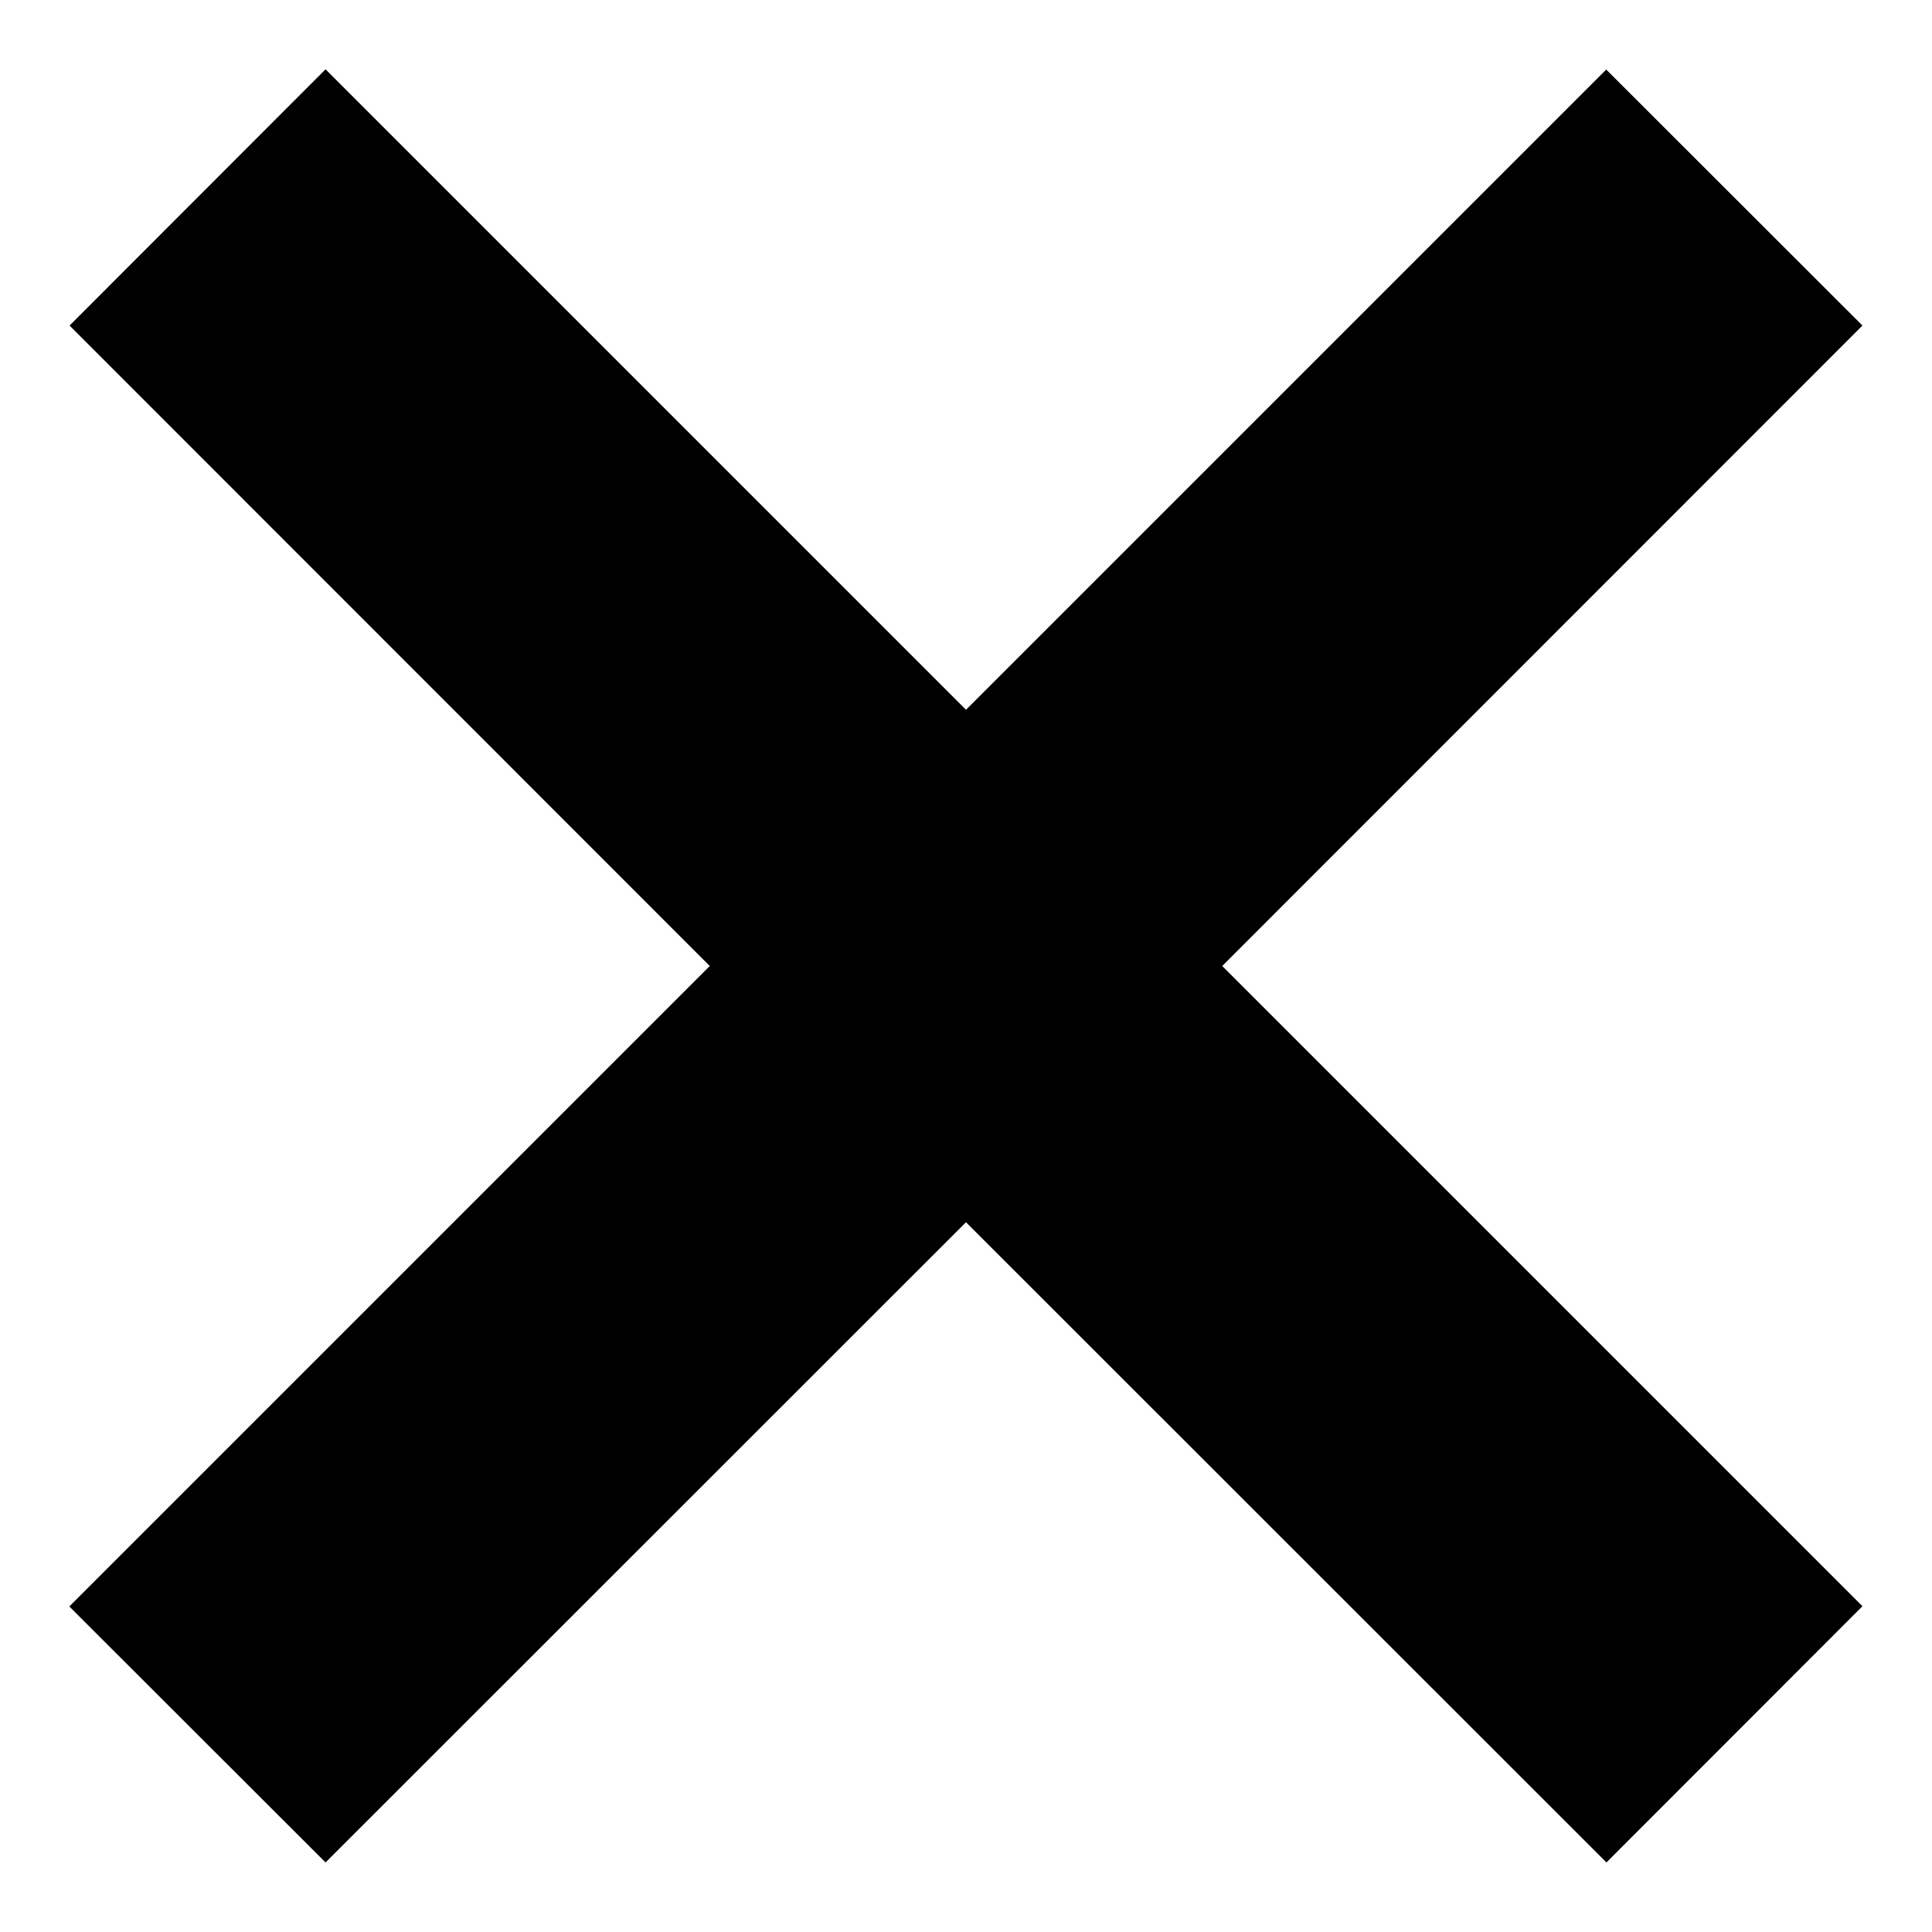
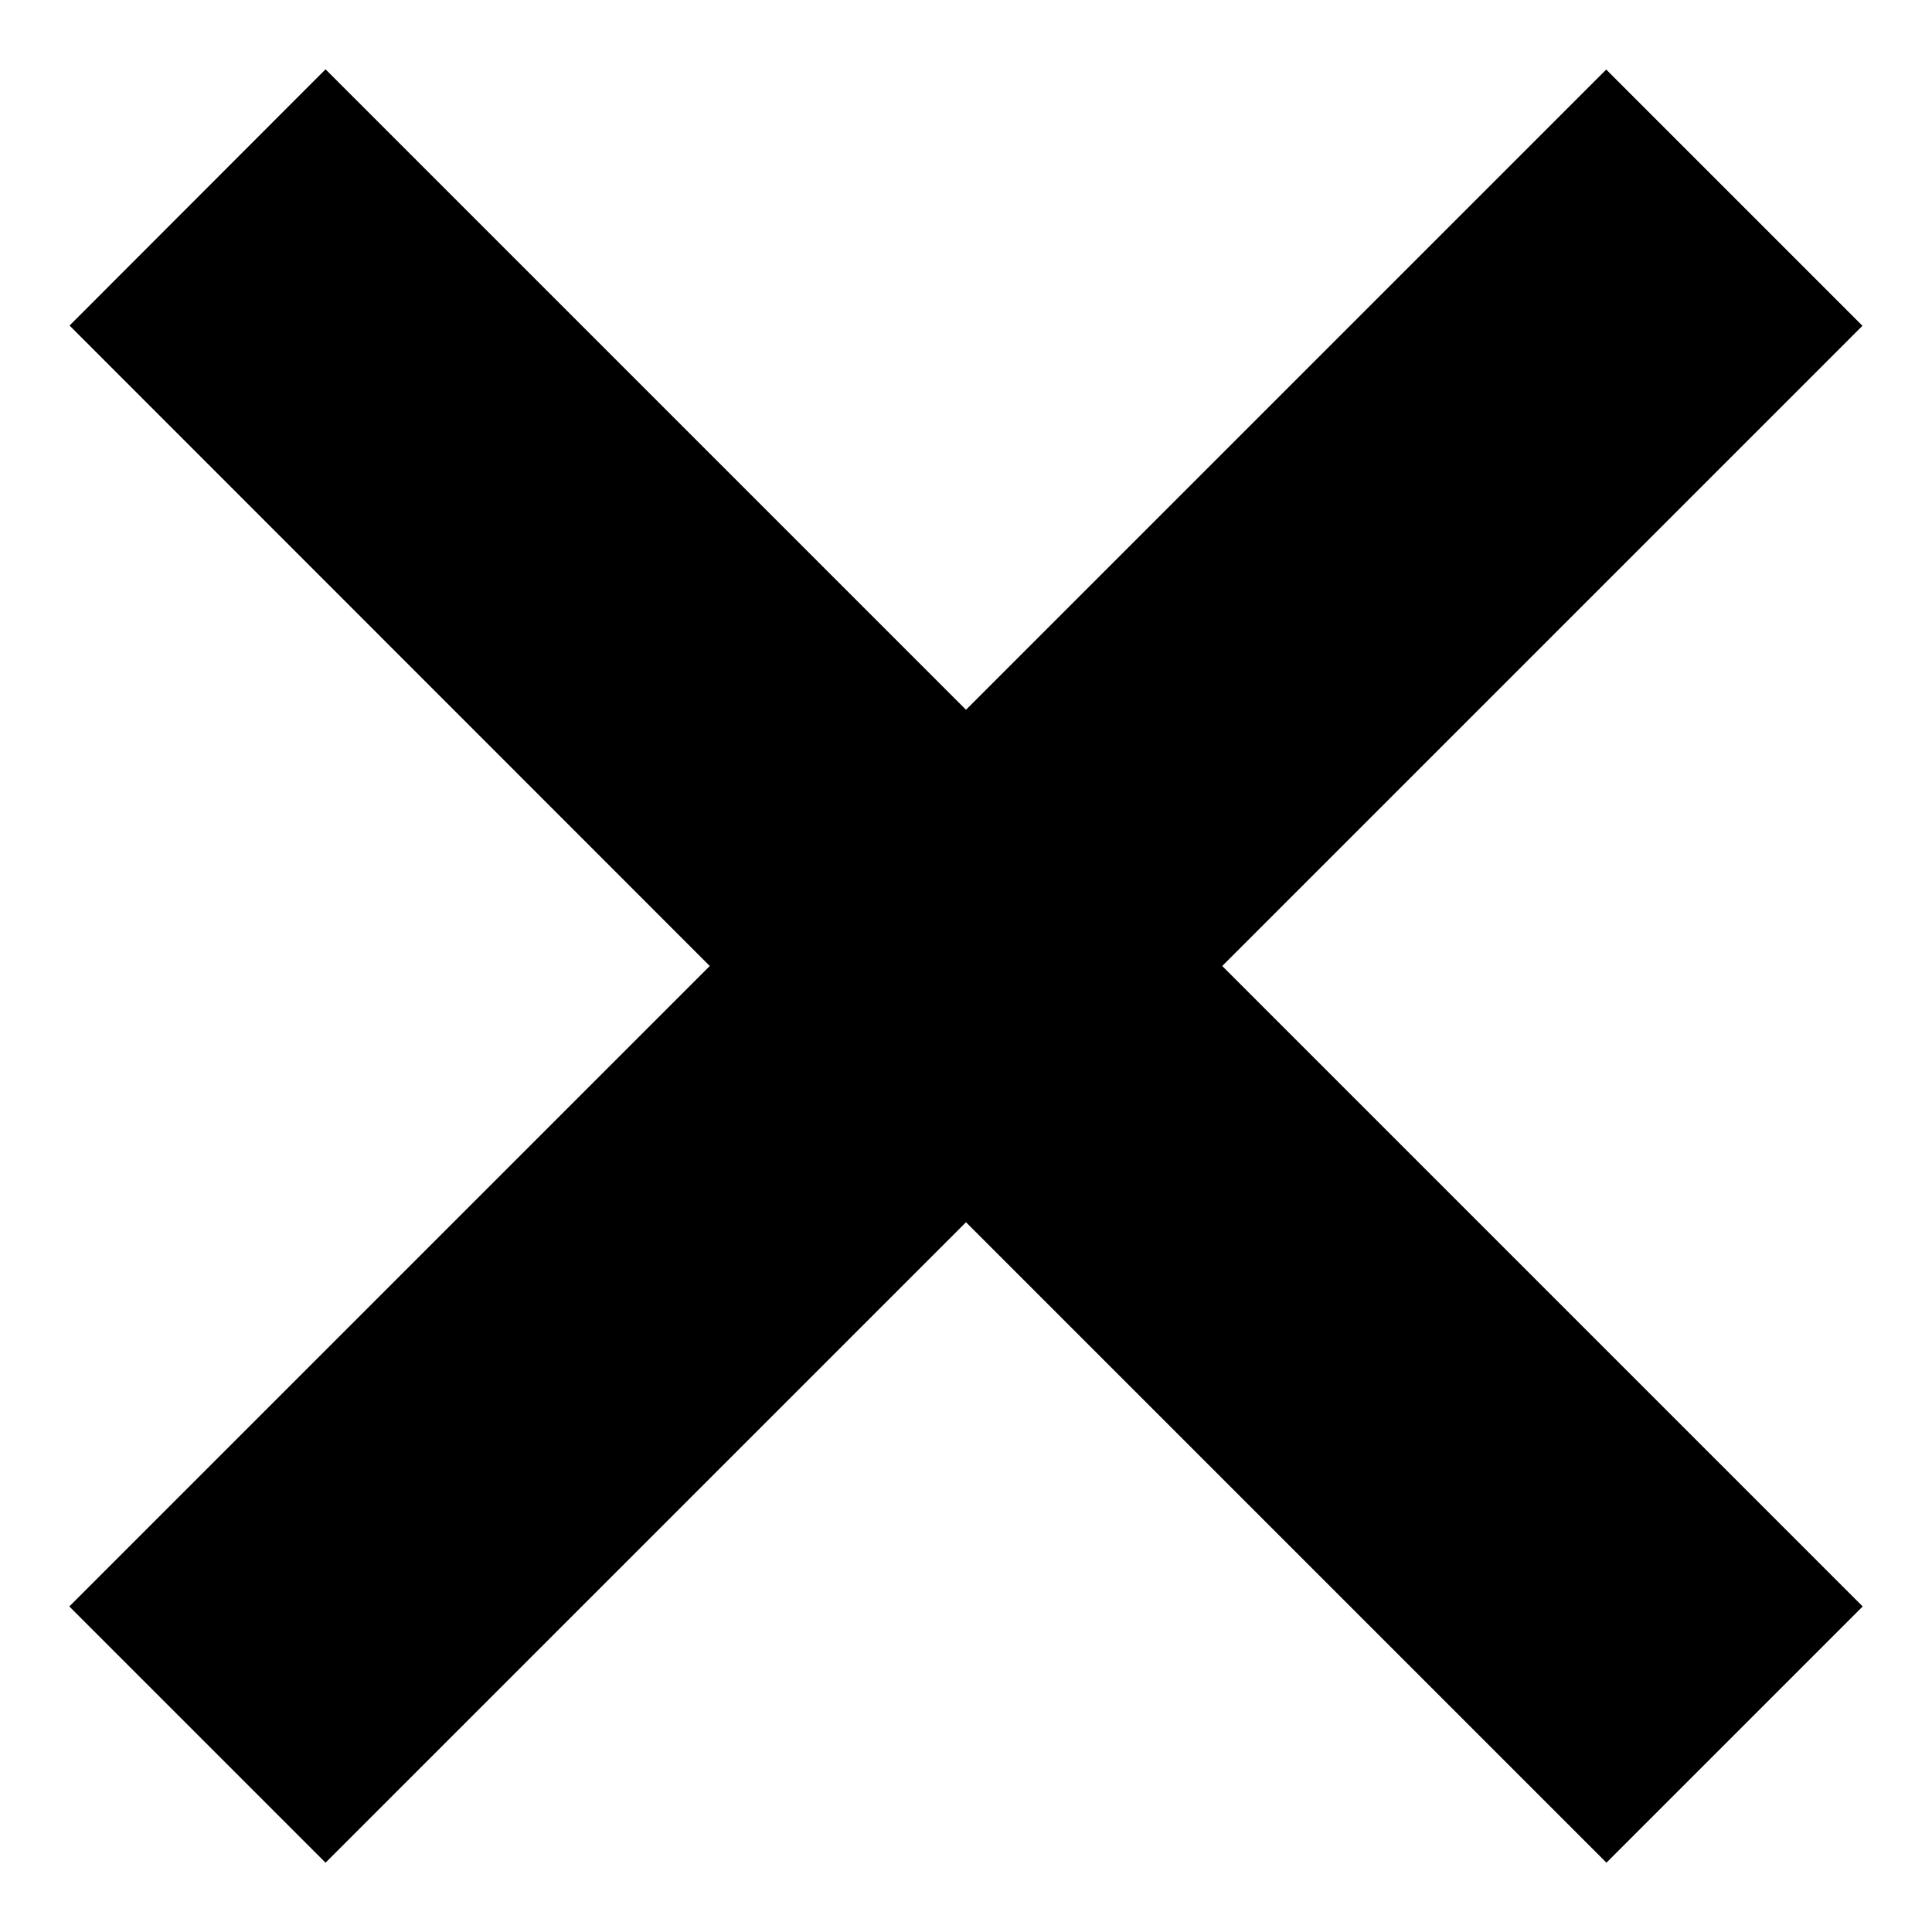
- <svg xmlns="http://www.w3.org/2000/svg" width="8" height="8" viewBox="0 0 8 8" fill="none">
-   <path fill-rule="evenodd" clip-rule="evenodd" d="M4 5.061L6.652 7.712L7.712 6.651L5.061 4L7.712 1.348L6.651 0.288L4 2.939L1.348 0.287L0.288 1.348L2.939 4L0.287 6.652L1.348 7.712L4 5.061Z" fill="black" />
+ <svg xmlns="http://www.w3.org/2000/svg" width="8" height="8" fill="none">
+   <path fill-rule="evenodd" d="M4 5.061l2.652 2.652 1.061-1.061L5.061 4l2.651-2.651L6.651.288 4 2.939 1.348.287.288 1.348 2.939 4 .287 6.652l1.061 1.061L4 5.061z" fill="#000" />
</svg>
